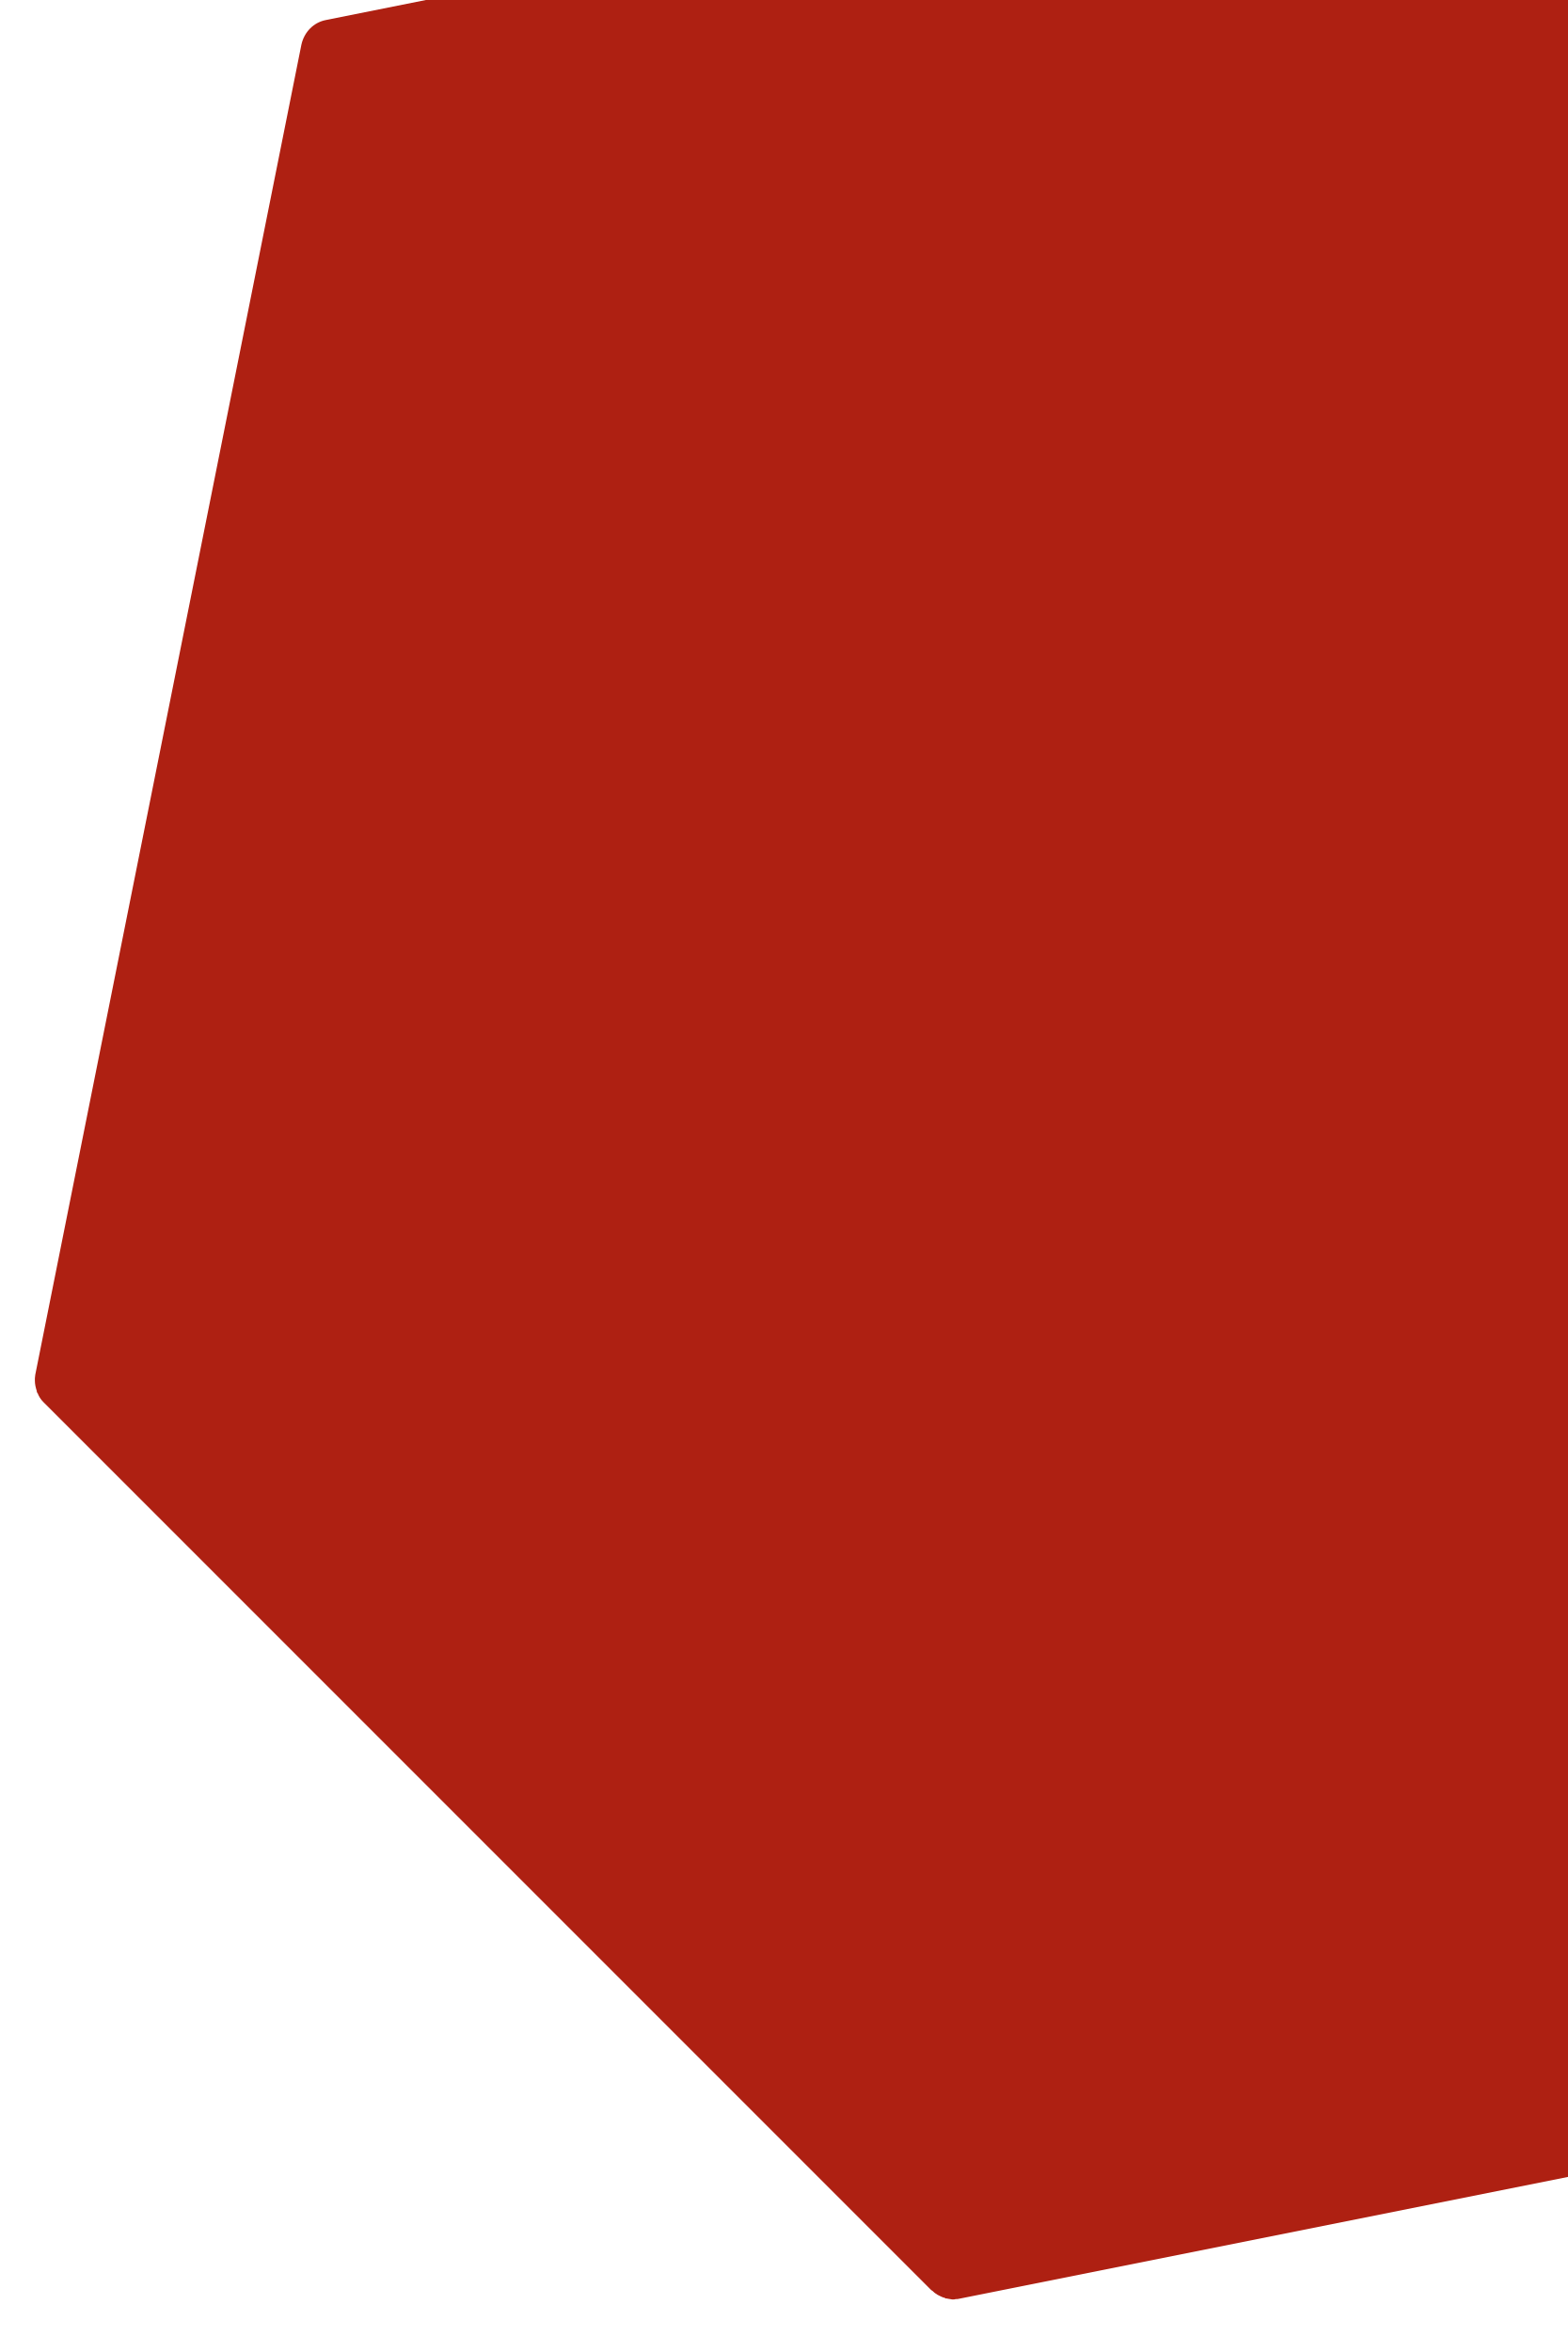
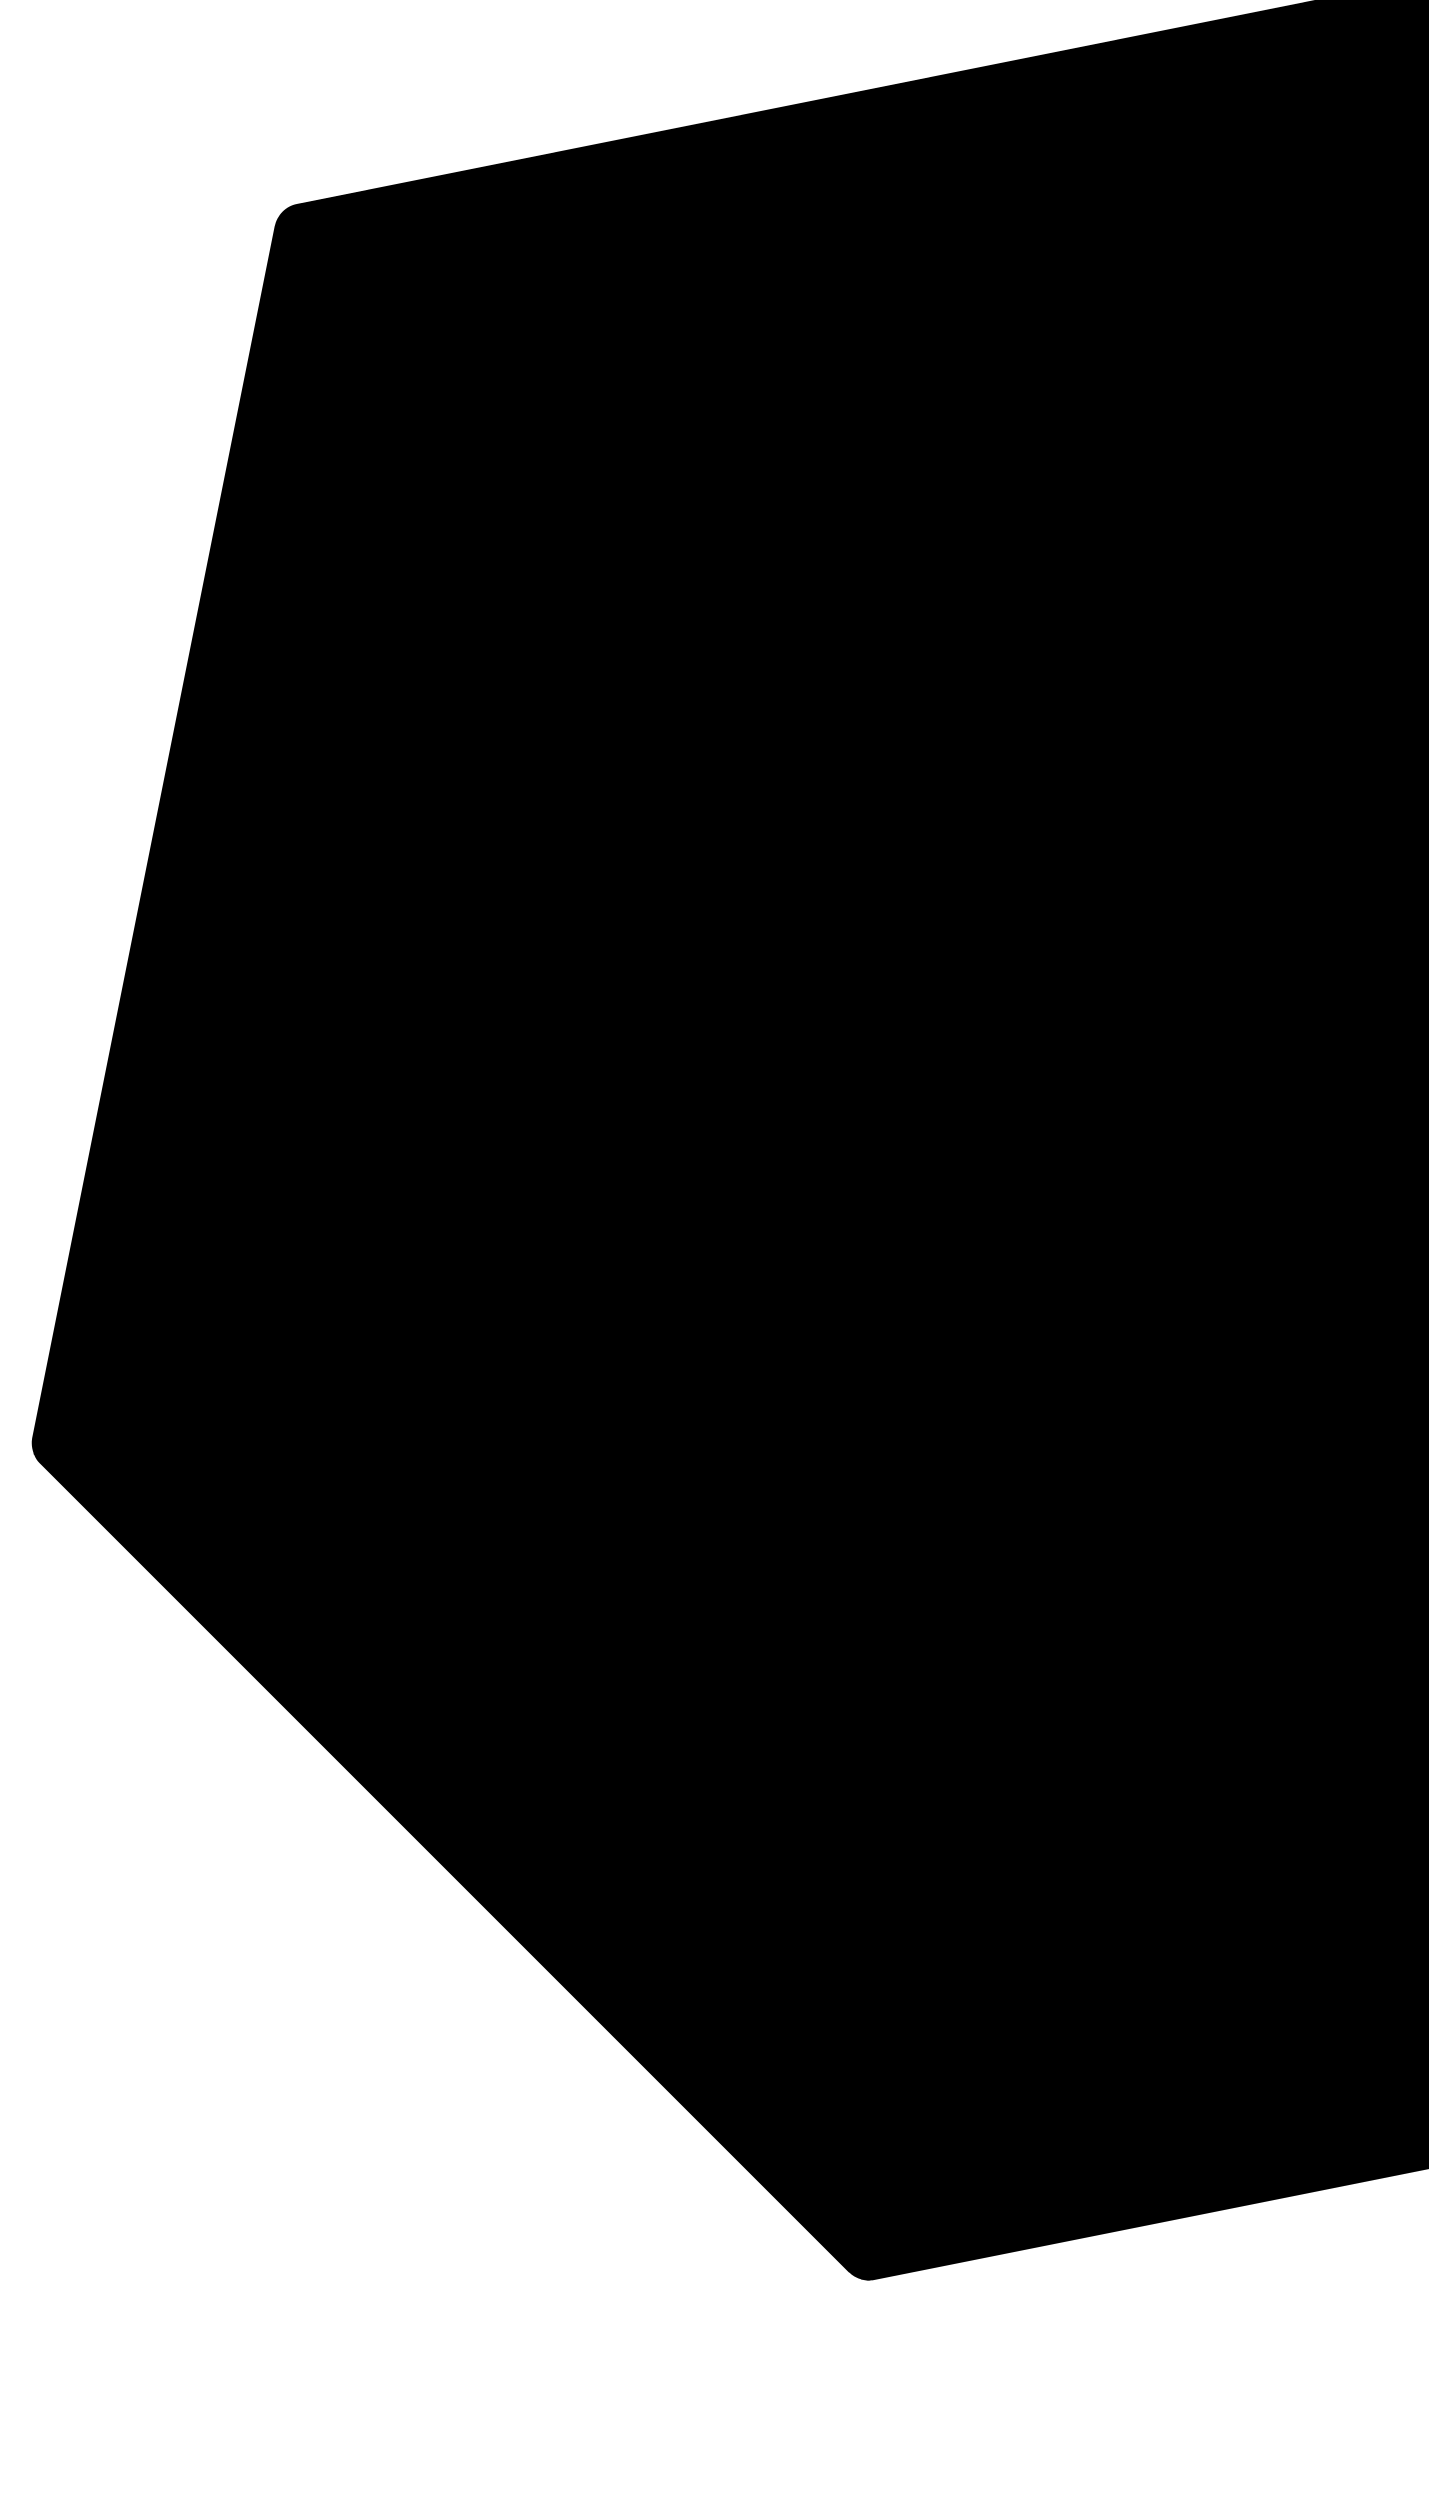
- <svg xmlns="http://www.w3.org/2000/svg" xml:space="preserve" viewBox="0 0 400 600">
-   <path fill="#ae2012" d="m429.7-60.7-.2-.2c-.7-.6-1.4-1.1-2.2-1.4-.1 0-.2-.1-.3-.2h-.2c-.9-.3-1.8-.5-2.7-.5h-.6c-.3 0-.6 0-.9.1L83.2 5.1c-3.2.6-5.6 3.1-6.3 6.3L9 350.7c0 .3-.1.6-.1.9v.6c0 .9.2 1.8.5 2.7v.2c0 .1.1.2.2.3.3.8.8 1.6 1.4 2.2l.2.2.1.1 226.3 226.3c.1.1.2.1.3.2.4.4.8.7 1.3 1l.6.3c.4.2.8.4 1.3.5l.1.1c.2.1.4 0 .6.1.4.1.8.1 1.2.2.3 0 .6 0 .9-.1.3 0 .6 0 .9-.1l339.4-67.9.9-.3c.3-.1.6-.2.8-.3 1.7-.8 3.1-2.2 3.9-3.9.1-.3.2-.5.3-.8l.3-.9 67.9-339.4c0-.6.1-1.2.1-1.7 0-.4-.1-.8-.2-1.2 0-.2 0-.4-.1-.7l-.1-.1c-.1-.4-.3-.8-.5-1.2l-.3-.6c-.2-.3-.5-.7-.7-1-.2-.2-.3-.4-.5-.7L429.7-60.7z" />
+ <svg xmlns="http://www.w3.org/2000/svg" xml:space="preserve" viewBox="0 0 400 700" version="1.1" id="svg1" width="400" height="700">
+   <defs id="defs1" />
+   <path fill="#ae2012" d="m 429.7,-8.7 -0.2,-0.2 c -0.7,-0.6 -1.4,-1.1 -2.2,-1.4 -0.1,0 -0.2,-0.1 -0.3,-0.2 h -0.2 c -0.9,-0.3 -1.8,-0.5 -2.7,-0.5 h -0.6 c -0.3,0 -0.6,0 -0.9,0.1 l -339.4,68 c -3.2,0.6 -5.6,3.1 -6.3,6.3 L 9,402.7 c 0,0.3 -0.1,0.6 -0.1,0.9 v 0.6 c 0,0.9 0.2,1.8 0.5,2.7 v 0.2 c 0,0.1 0.1,0.2 0.2,0.3 0.3,0.8 0.8,1.6 1.4,2.2 l 0.2,0.2 0.1,0.1 226.3,226.3 c 0.1,0.1 0.2,0.1 0.3,0.2 0.4,0.4 0.8,0.7 1.3,1 l 0.6,0.3 c 0.4,0.2 0.8,0.4 1.3,0.5 l 0.1,0.1 c 0.2,0.1 0.4,0 0.6,0.1 0.4,0.1 0.8,0.1 1.2,0.2 0.3,0 0.6,0 0.9,-0.1 0.3,0 0.6,0 0.9,-0.1 l 339.4,-67.9 0.9,-0.3 c 0.3,-0.1 0.6,-0.2 0.8,-0.3 1.7,-0.8 3.1,-2.2 3.9,-3.9 0.1,-0.3 0.2,-0.5 0.3,-0.8 l 0.3,-0.9 67.9,-339.4 c 0,-0.6 0.1,-1.2 0.1,-1.7 0,-0.4 -0.1,-0.8 -0.2,-1.2 0,-0.2 0,-0.4 -0.1,-0.7 l -0.1,-0.1 c -0.1,-0.4 -0.3,-0.8 -0.5,-1.2 l -0.3,-0.6 c -0.2,-0.3 -0.5,-0.7 -0.7,-1 -0.2,-0.2 -0.3,-0.4 -0.5,-0.7 z" id="path1" style="fill:#000000" />
</svg>
